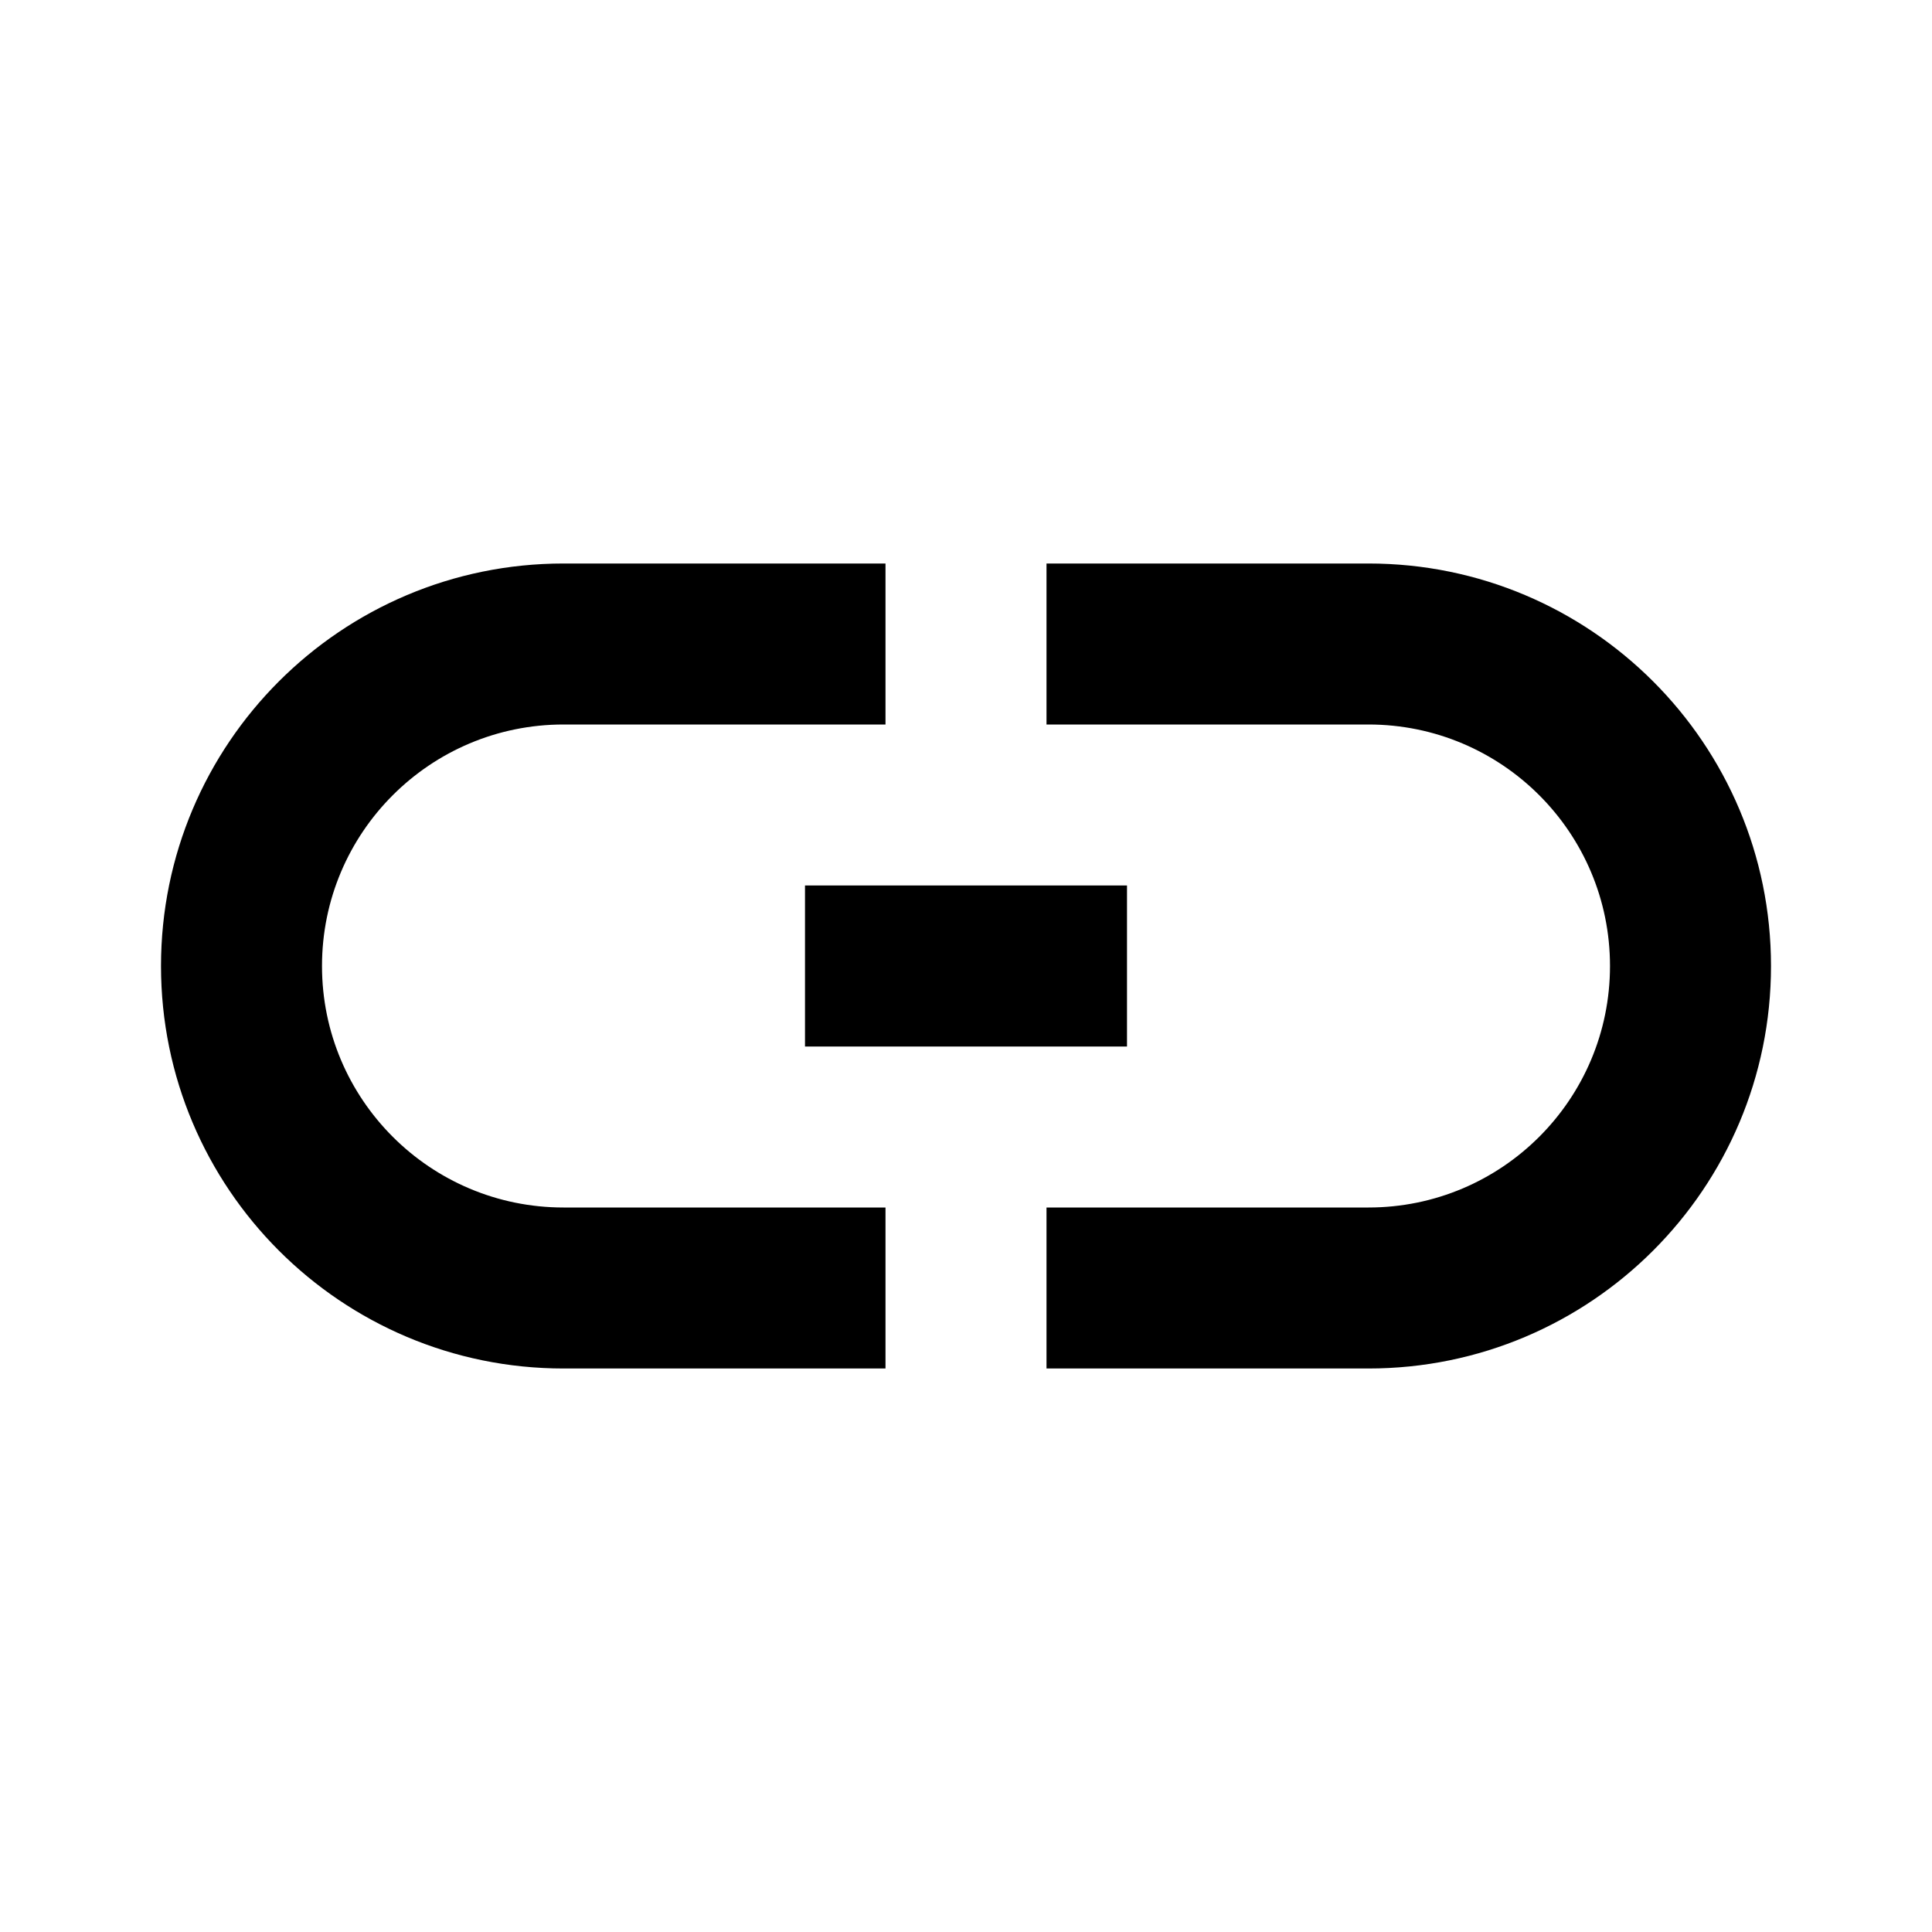
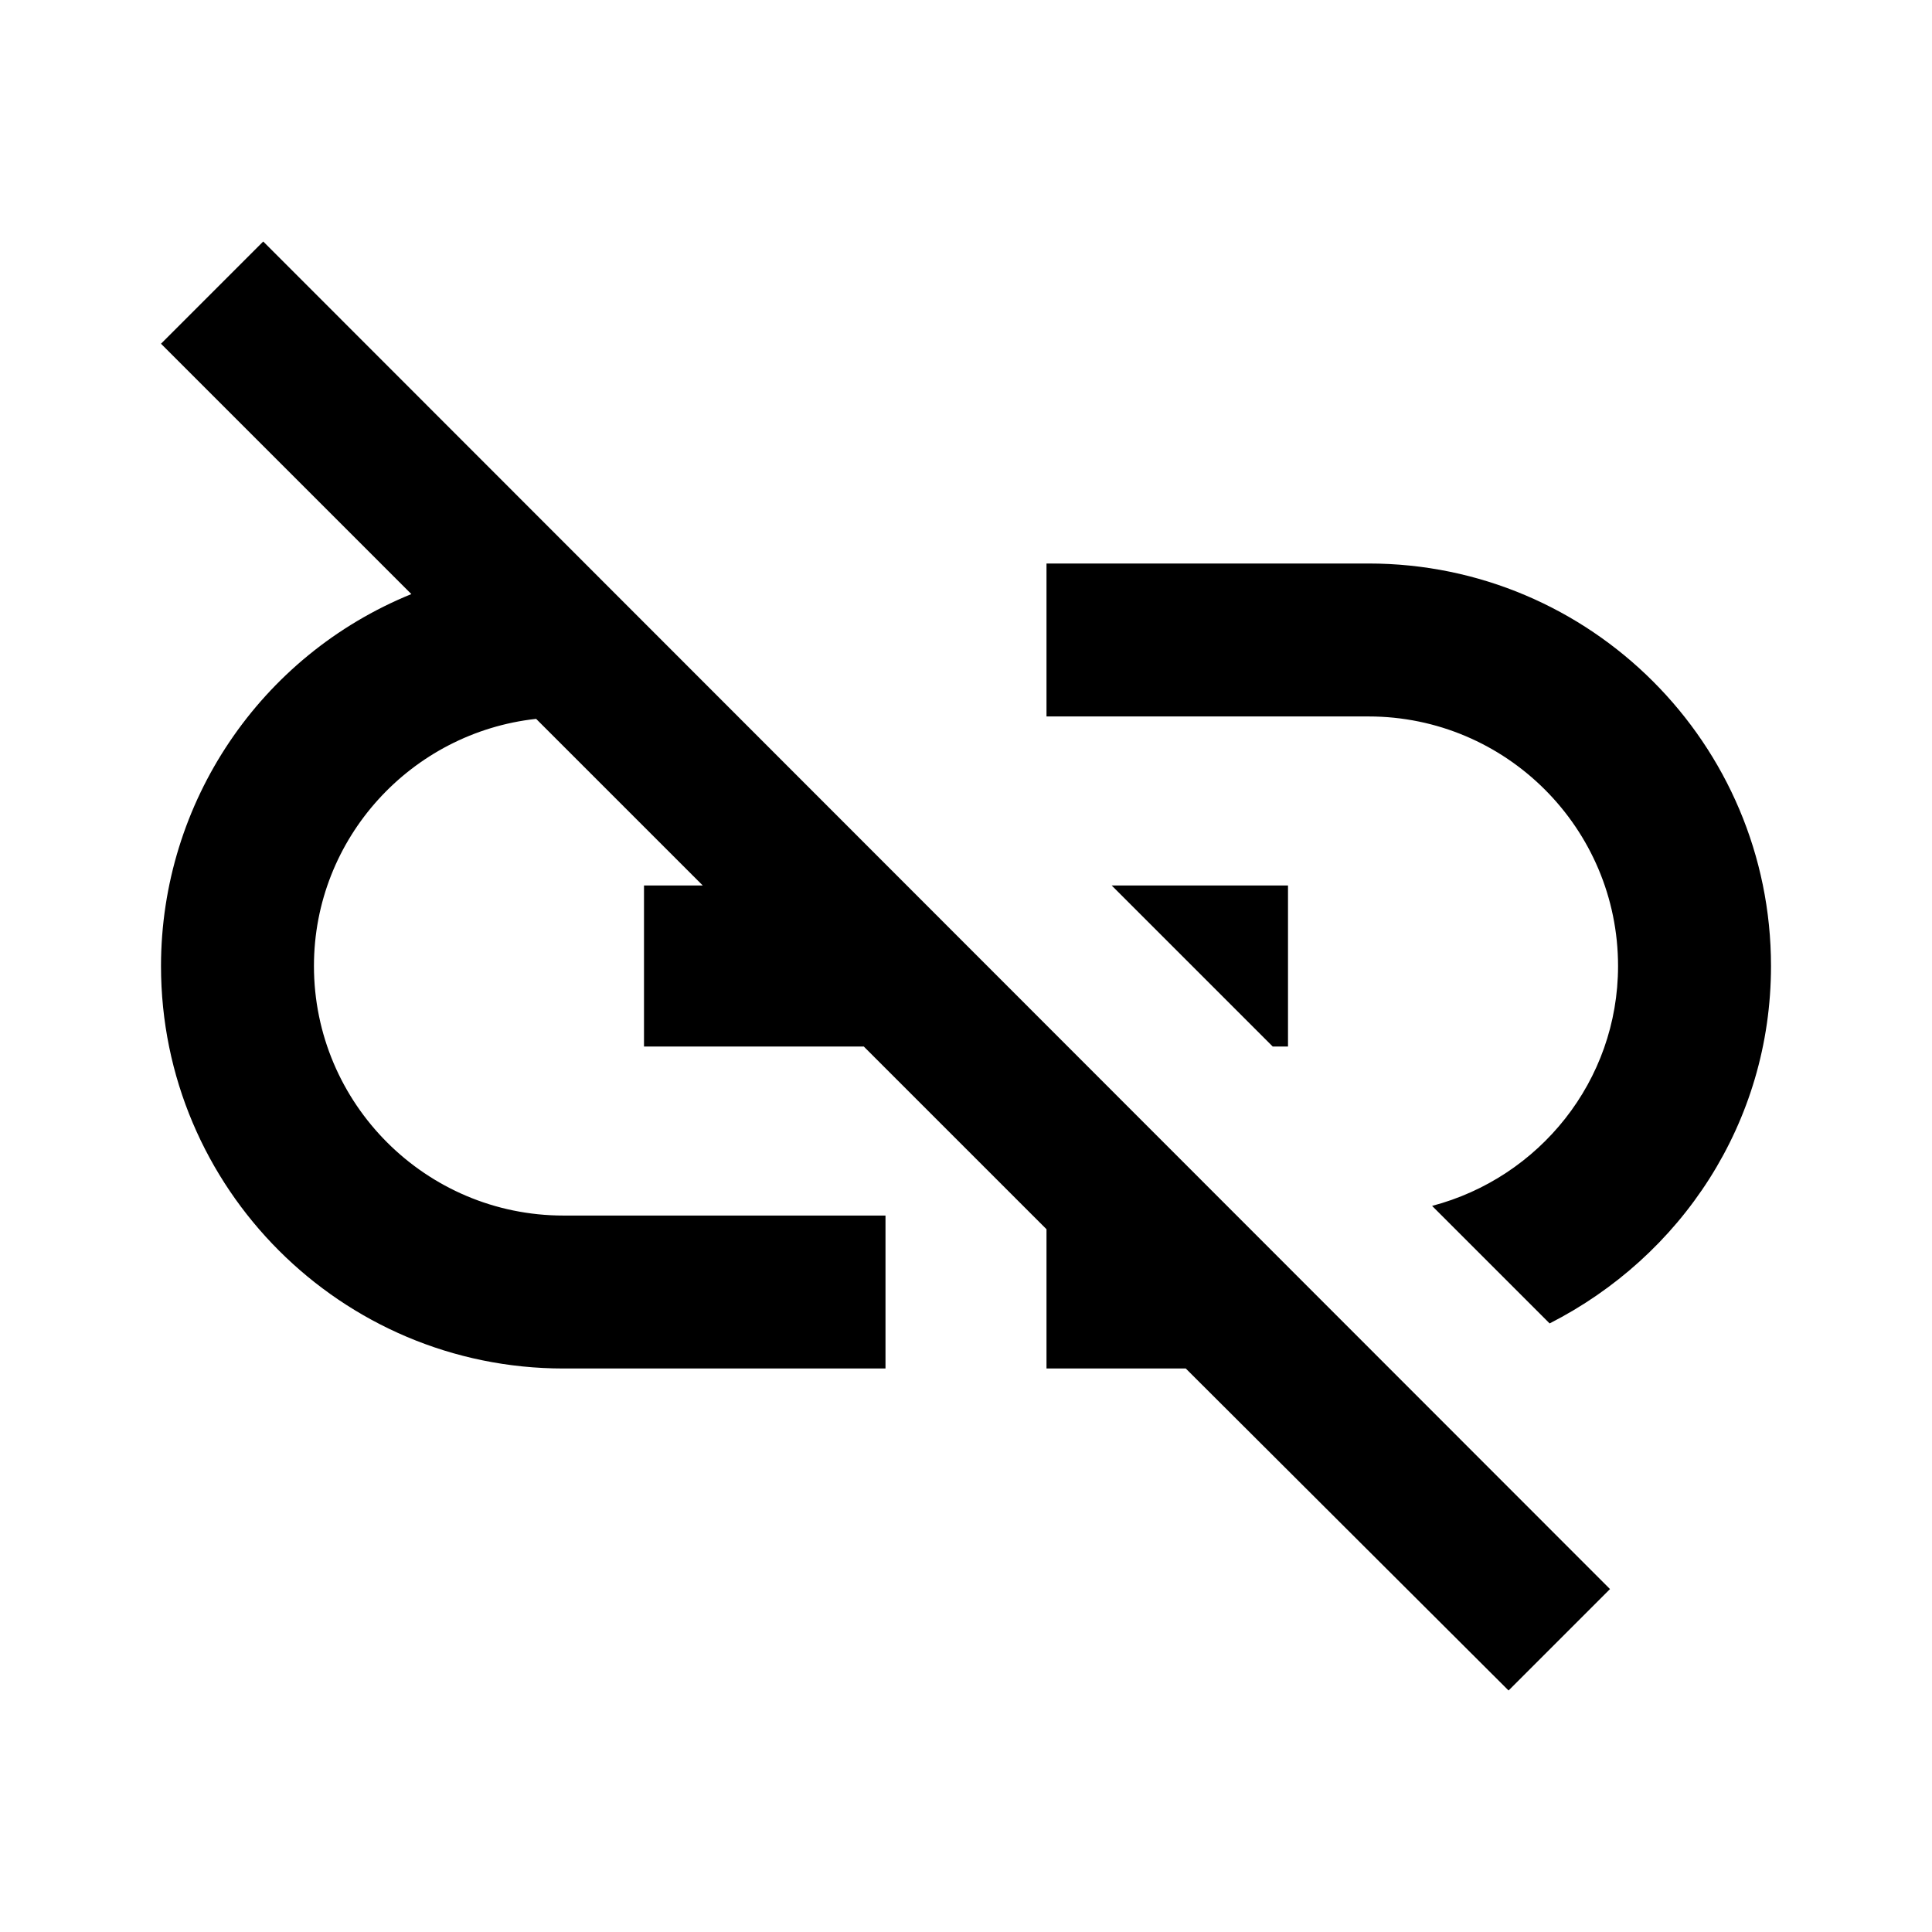
- <svg xmlns="http://www.w3.org/2000/svg" viewBox="0 0 24 24" fill="currentColor">
-   <path d="M17 7h-4v2h4a3 3 0 0 1 0 6h-4v2h4a5 5 0 0 0 0-10Zm-6 0H7a5 5 0 0 0 0 10h4v-2H7a3 3 0 0 1 0-6h4V7Zm-1 4h4v2h-4v-2Z" />
+ <svg xmlns="http://www.w3.org/2000/svg" width="24" height="24" viewBox="0 0 24 24">
+   <path d="M17 7h-4v1.9h4c1.71 0 3.1 1.39 3.1 3.1 0 1.43-.98 2.63-2.31 2.98l1.46 1.46C20.88 15.61 22 13.95 22 12c0-2.76-2.24-5-5-5zm-1 4h-2.19l2 2H16zM2 4.27l3.11 3.11A4.991 4.991 0 0 0 2 12c0 2.76 2.24 5 5 5h4v-1.9H7c-1.71 0-3.1-1.39-3.1-3.1 0-1.59 1.21-2.9 2.76-3.07L8.73 11H8v2h2.73L13 15.27V17h1.73l4.01 4L20 19.74 3.27 3 2 4.27z" />
</svg>
